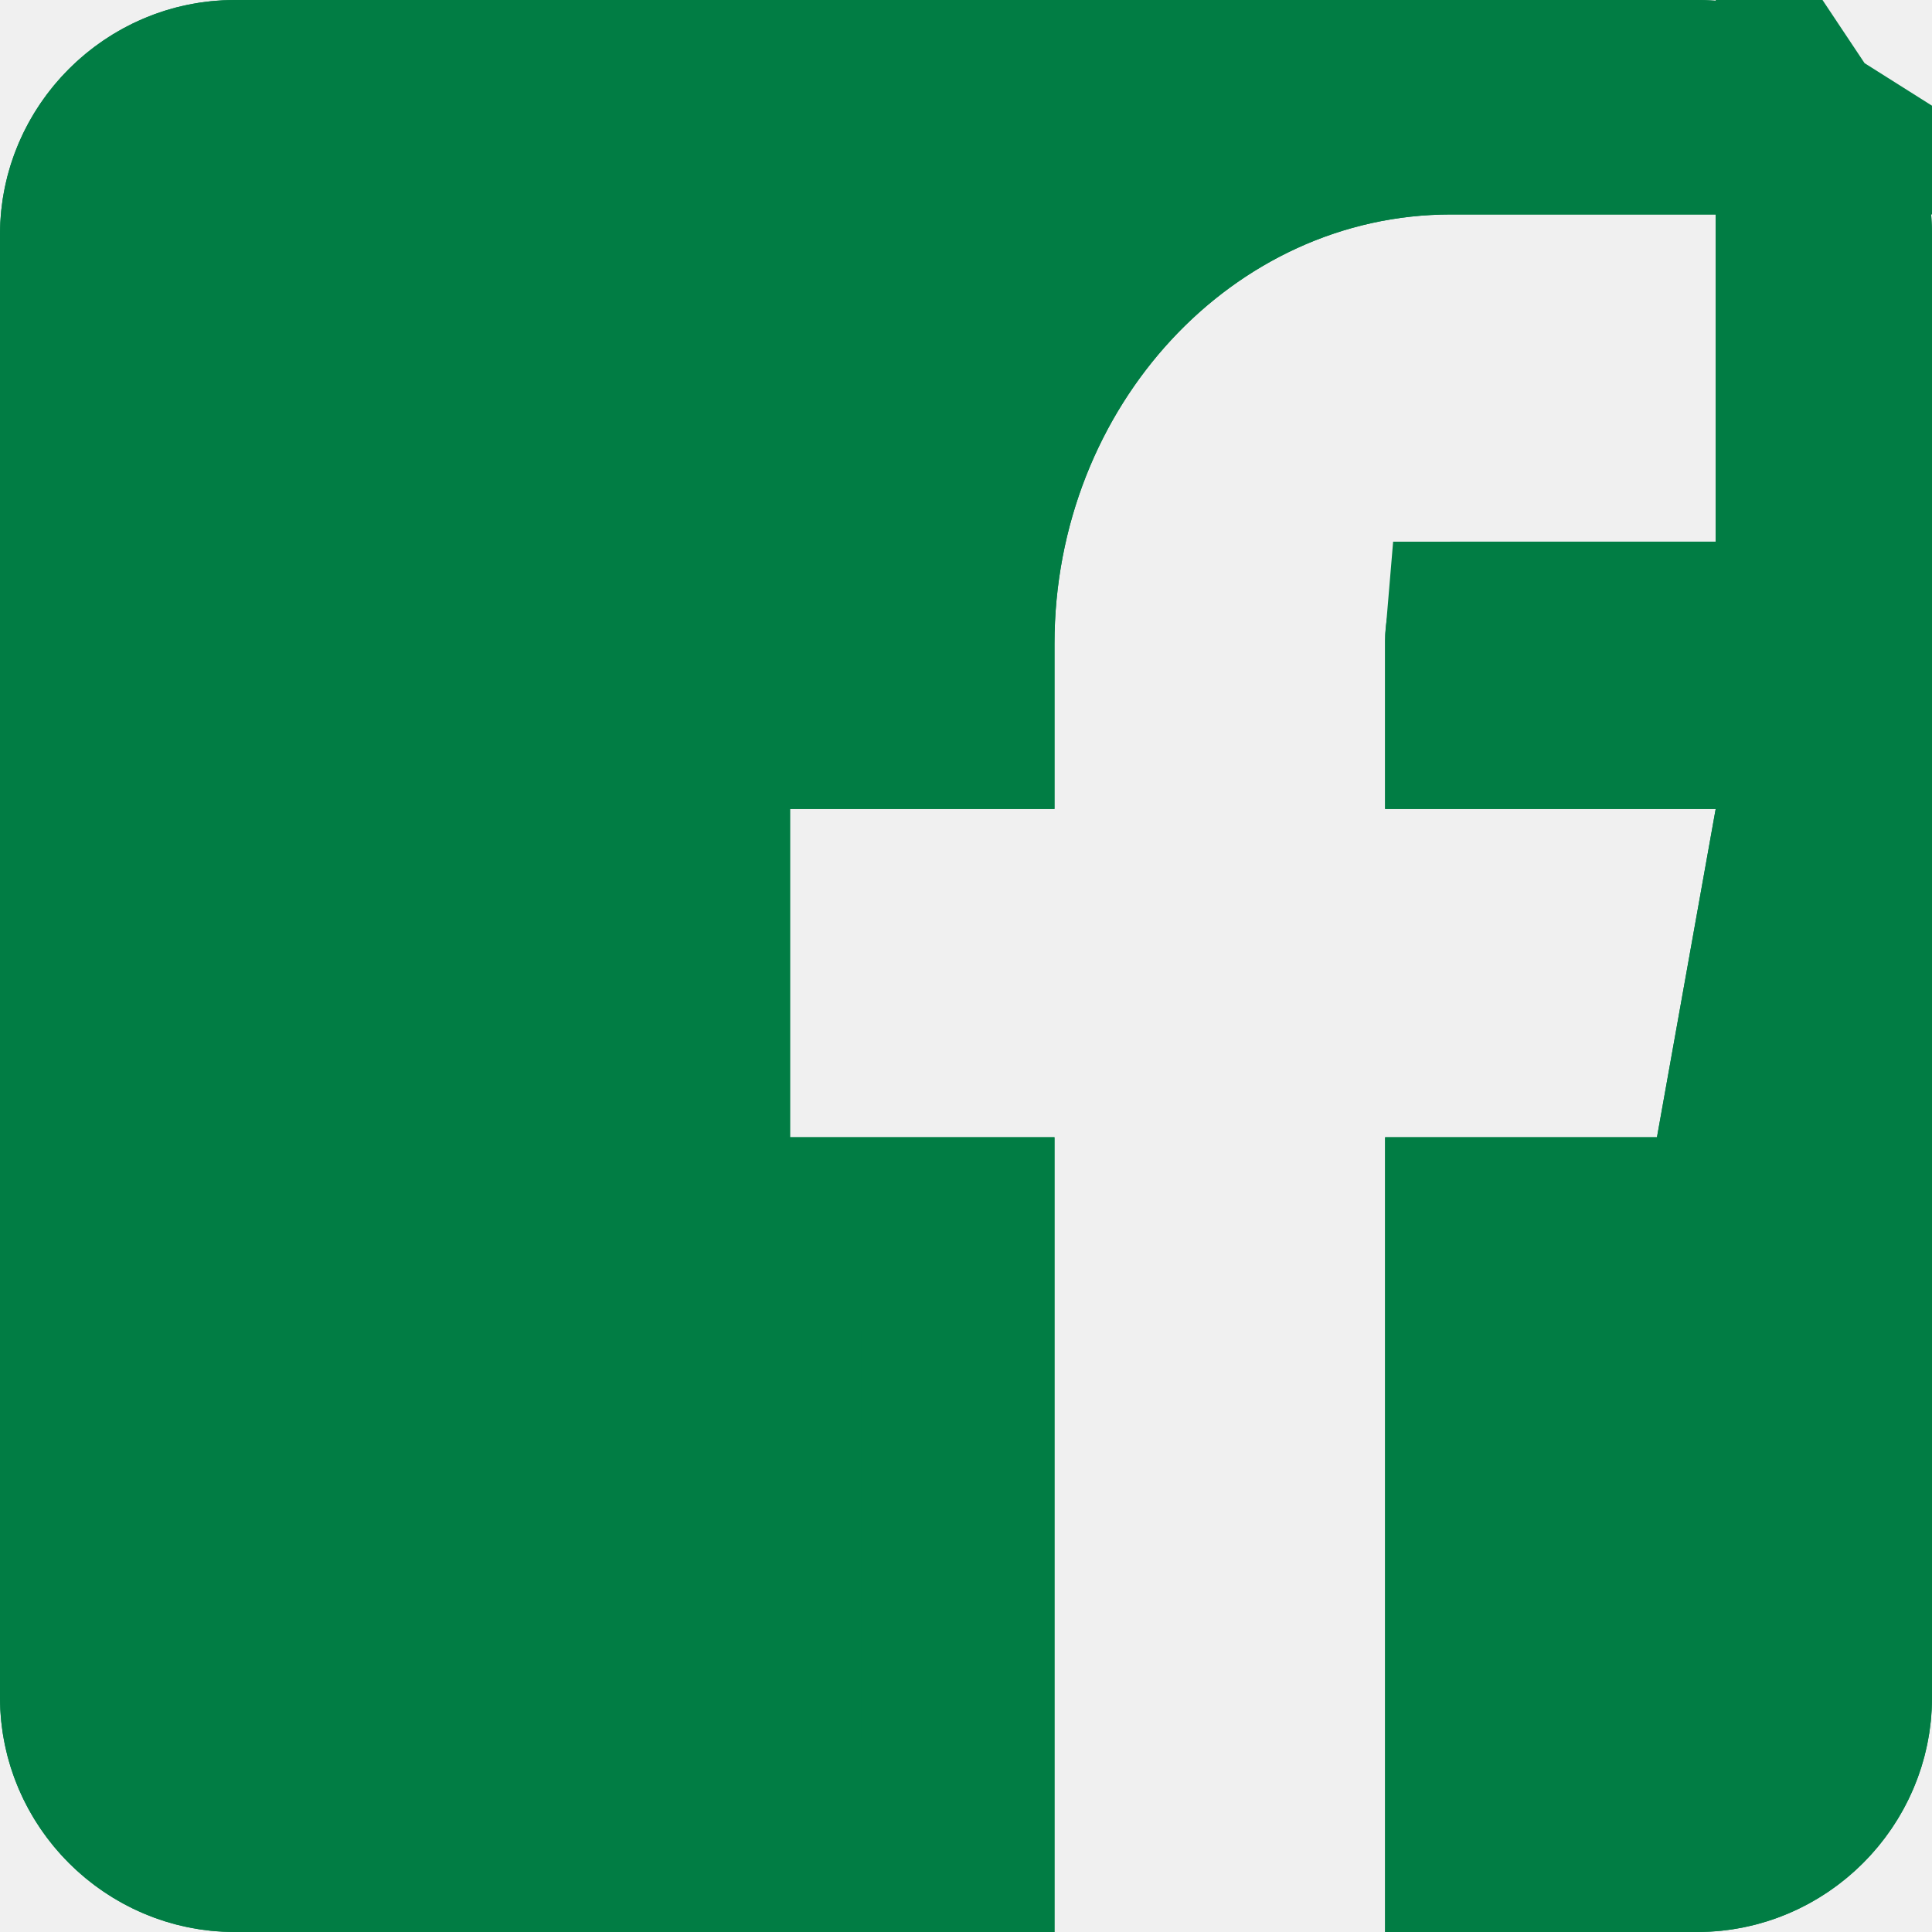
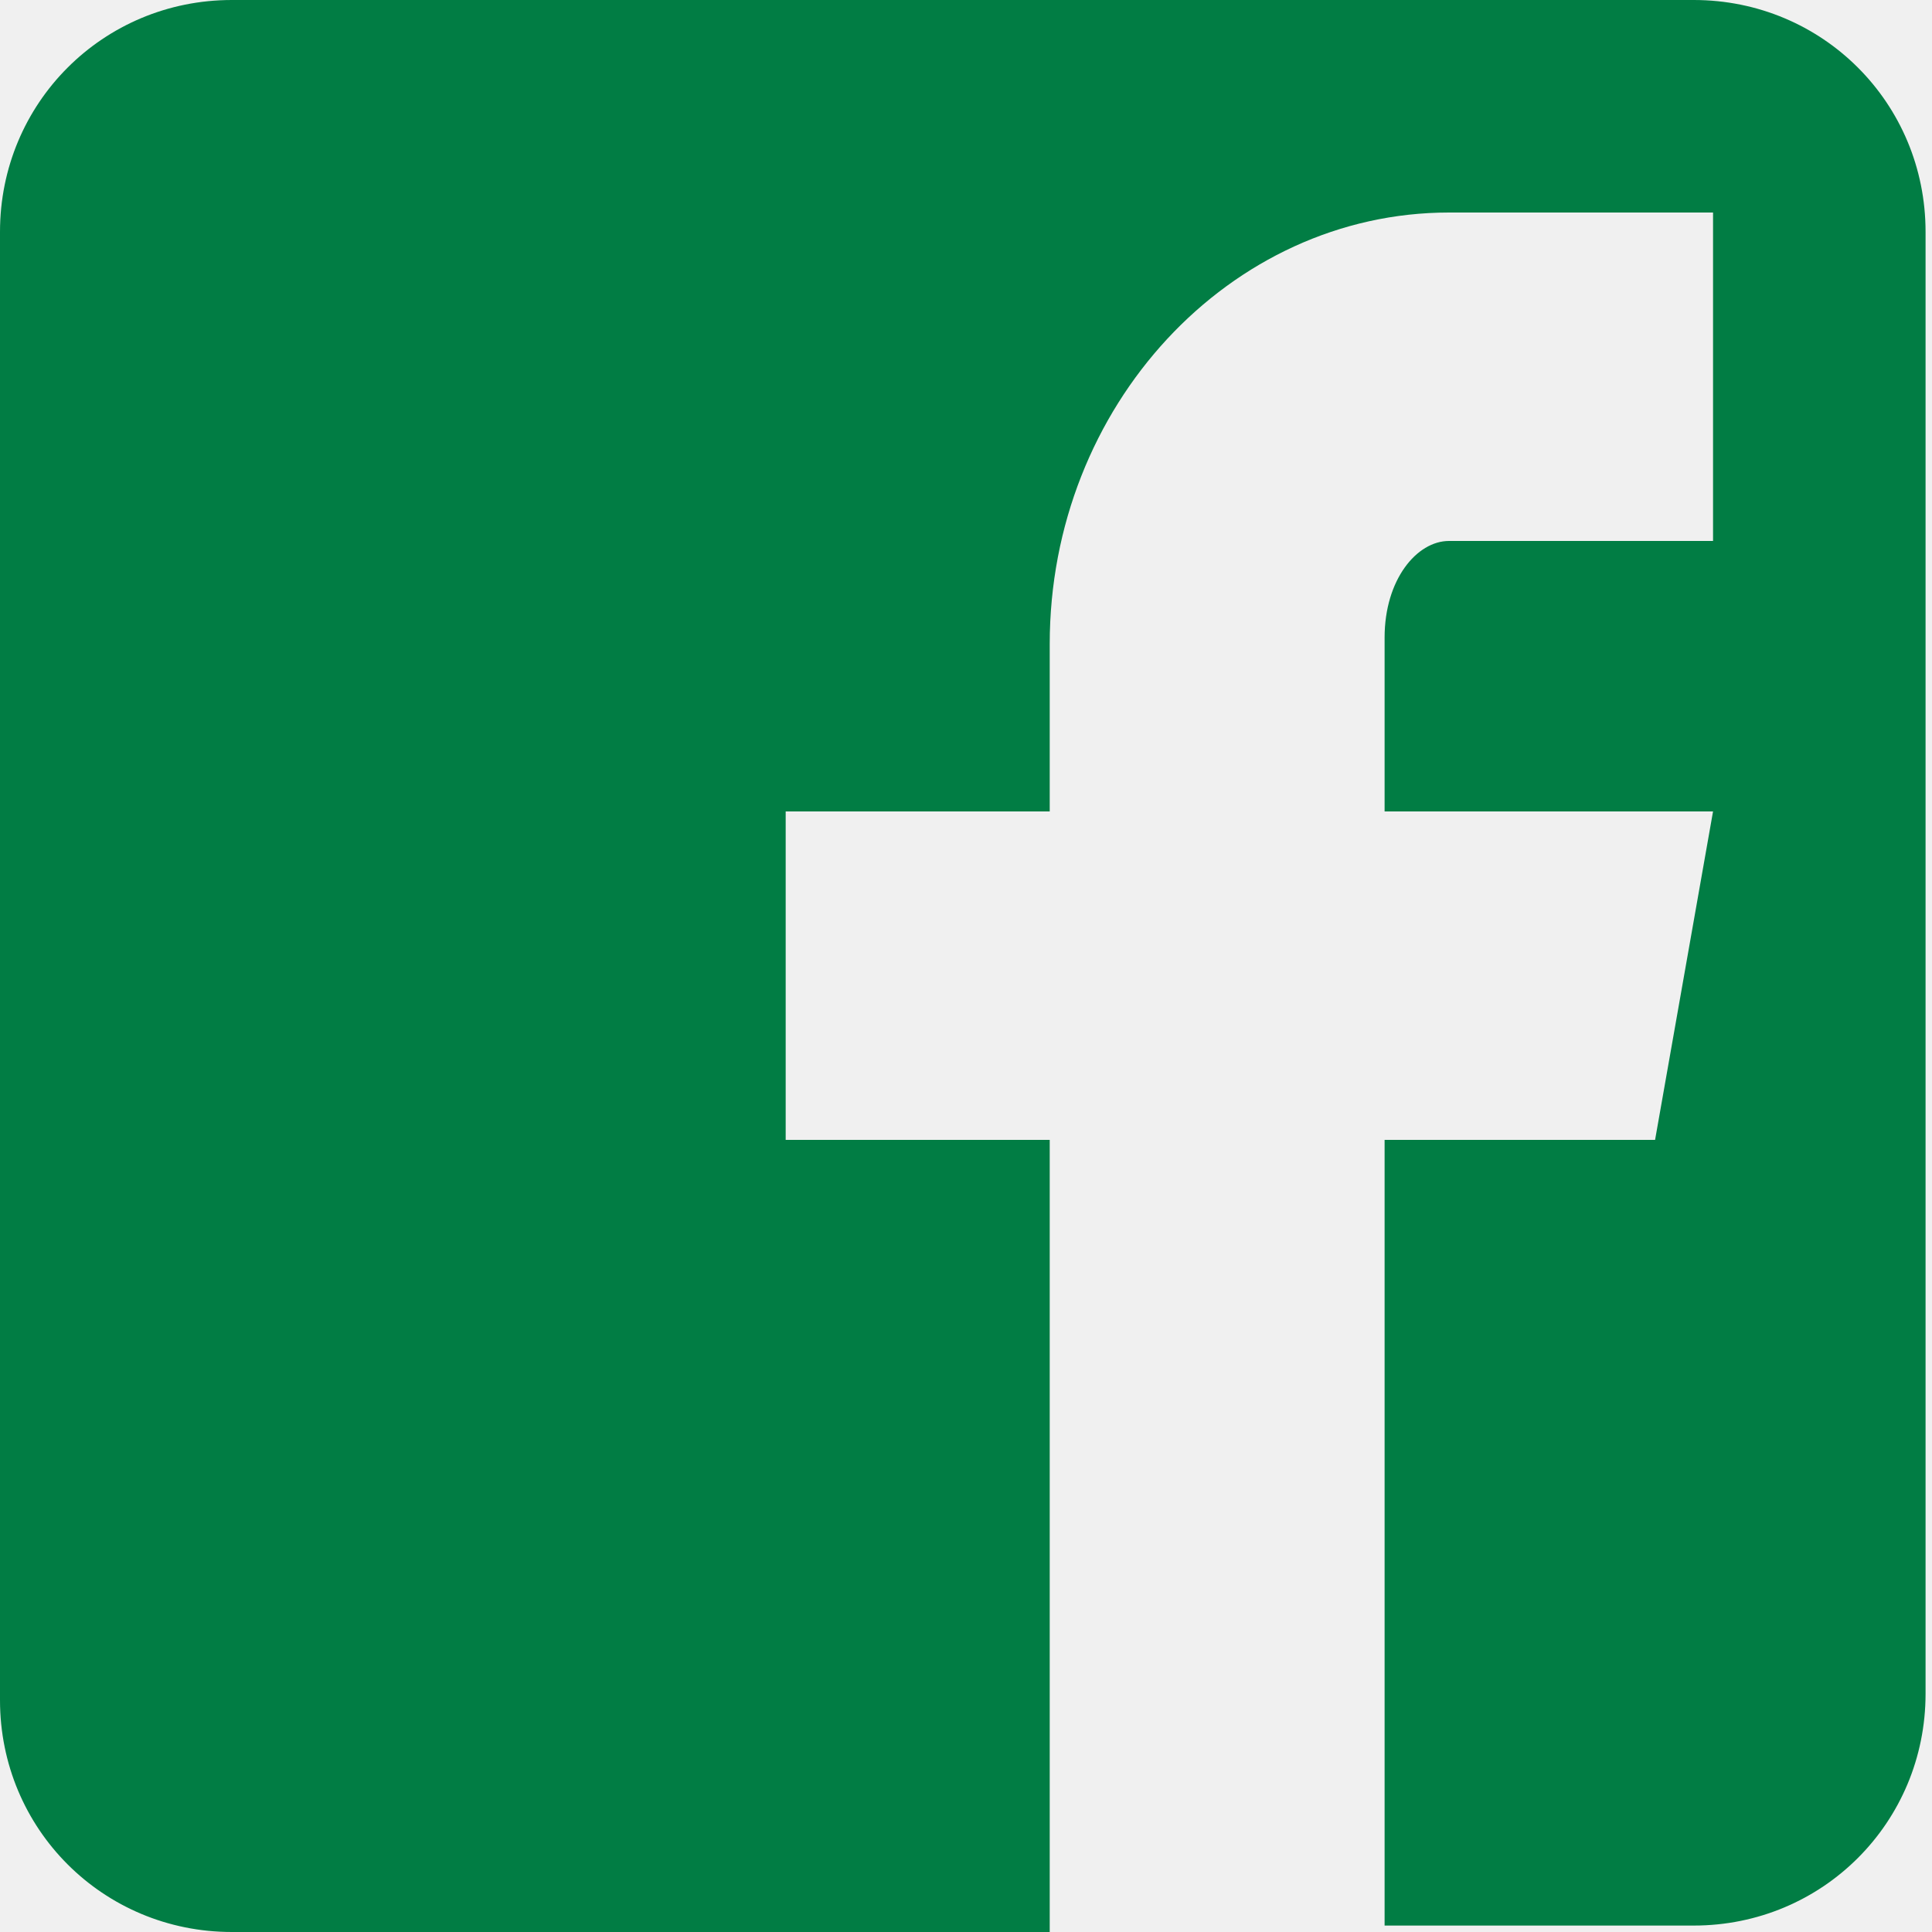
- <svg xmlns="http://www.w3.org/2000/svg" xmlns:xlink="http://www.w3.org/1999/xlink" width="30px" height="30px" viewBox="0 0 30 30" version="1.1">
-   <defs>
-     <path d="M0,26.357 L0,3.643 C0,1.639 1.641,0 3.646,0 L26.354,0 C28.359,0 30,1.639 30,3.643 L30,26.357 C30,28.361 28.359,30 26.354,30 L21.508,30 L21.508,17.659 L25.729,17.659 L26.641,12.562 L21.508,12.562 L21.508,9.95 C21.508,9.069 22.05,8.411 22.534,8.411 L26.641,8.411 L26.641,3.33 L22.534,3.33 C19.138,3.33 16.374,6.321 16.374,9.998 L16.374,12.562 L12.268,12.562 L12.268,17.659 L16.374,17.659 L16.374,30 L3.646,30 C1.641,30 0,28.361 0,26.357 Z" id="path-1" />
-   </defs>
-   <g id="Symbols" stroke="none" stroke-width="1" fill="none" fill-rule="evenodd">
-     <g id="FOOTER-/-Desktop" transform="translate(-1235, -46)">
-       <g id="facebook" transform="translate(1235, 46)">
-         <mask id="mask-2" fill="white">
-           <use xlink:href="#path-1" />
-         </mask>
-         <g id="Combined-Shape">
-           <use fill="#017D44" fill-rule="evenodd" xlink:href="#path-1" />
-           <path stroke="#017D44" stroke-width="3" d="M14.874,28.5 L14.874,19.159 L10.768,19.159 L10.768,11.062 L14.874,11.062 L14.874,9.998 C14.874,5.518 18.281,1.83 22.534,1.83 L27.492,1.83 C27.161,1.621 26.77,1.5 26.354,1.5 L3.646,1.5 C2.469,1.5 1.5,2.468 1.5,3.643 L1.5,26.357 C1.5,27.532 2.469,28.5 3.646,28.5 L14.874,28.5 Z M28.141,2.463 L28.141,9.911 L23.009,9.911 C23.008,9.923 23.008,9.936 23.008,9.95 L23.008,11.062 L28.433,11.062 L26.985,19.159 L23.008,19.159 L23.008,28.5 L26.354,28.5 C27.531,28.5 28.5,27.532 28.5,26.357 L28.5,3.643 C28.5,3.208 28.367,2.802 28.141,2.463 Z" />
-         </g>
-       </g>
-     </g>
-   </g>
+ <svg xmlns="http://www.w3.org/2000/svg" version="1.1" id="Layer_1" x="0px" y="0px" viewBox="0 0 30 30" style="enable-background:new 0 0 30 30;" xml:space="preserve">
+   <style type="text/css">
+ 	.st0{fill:#017D44;}
+ </style>
+   <path id="path-1_1_" class="st0" d="M0,26.4V3.6C0,1.6,1.6,0,3.6,0h22.7c2,0,3.6,1.6,3.6,3.6v22.7c0,2-1.6,3.6-3.6,3.6h-4.8V17.7  h4.2l0.9-5.1h-5.1V9.9c0-0.9,0.5-1.5,1-1.5h4.1V3.3h-4.1c-3.4,0-6.2,3-6.2,6.7v2.6h-4.1v5.1h4.1V30H3.6C1.6,30,0,28.4,0,26.4z" />
</svg>
